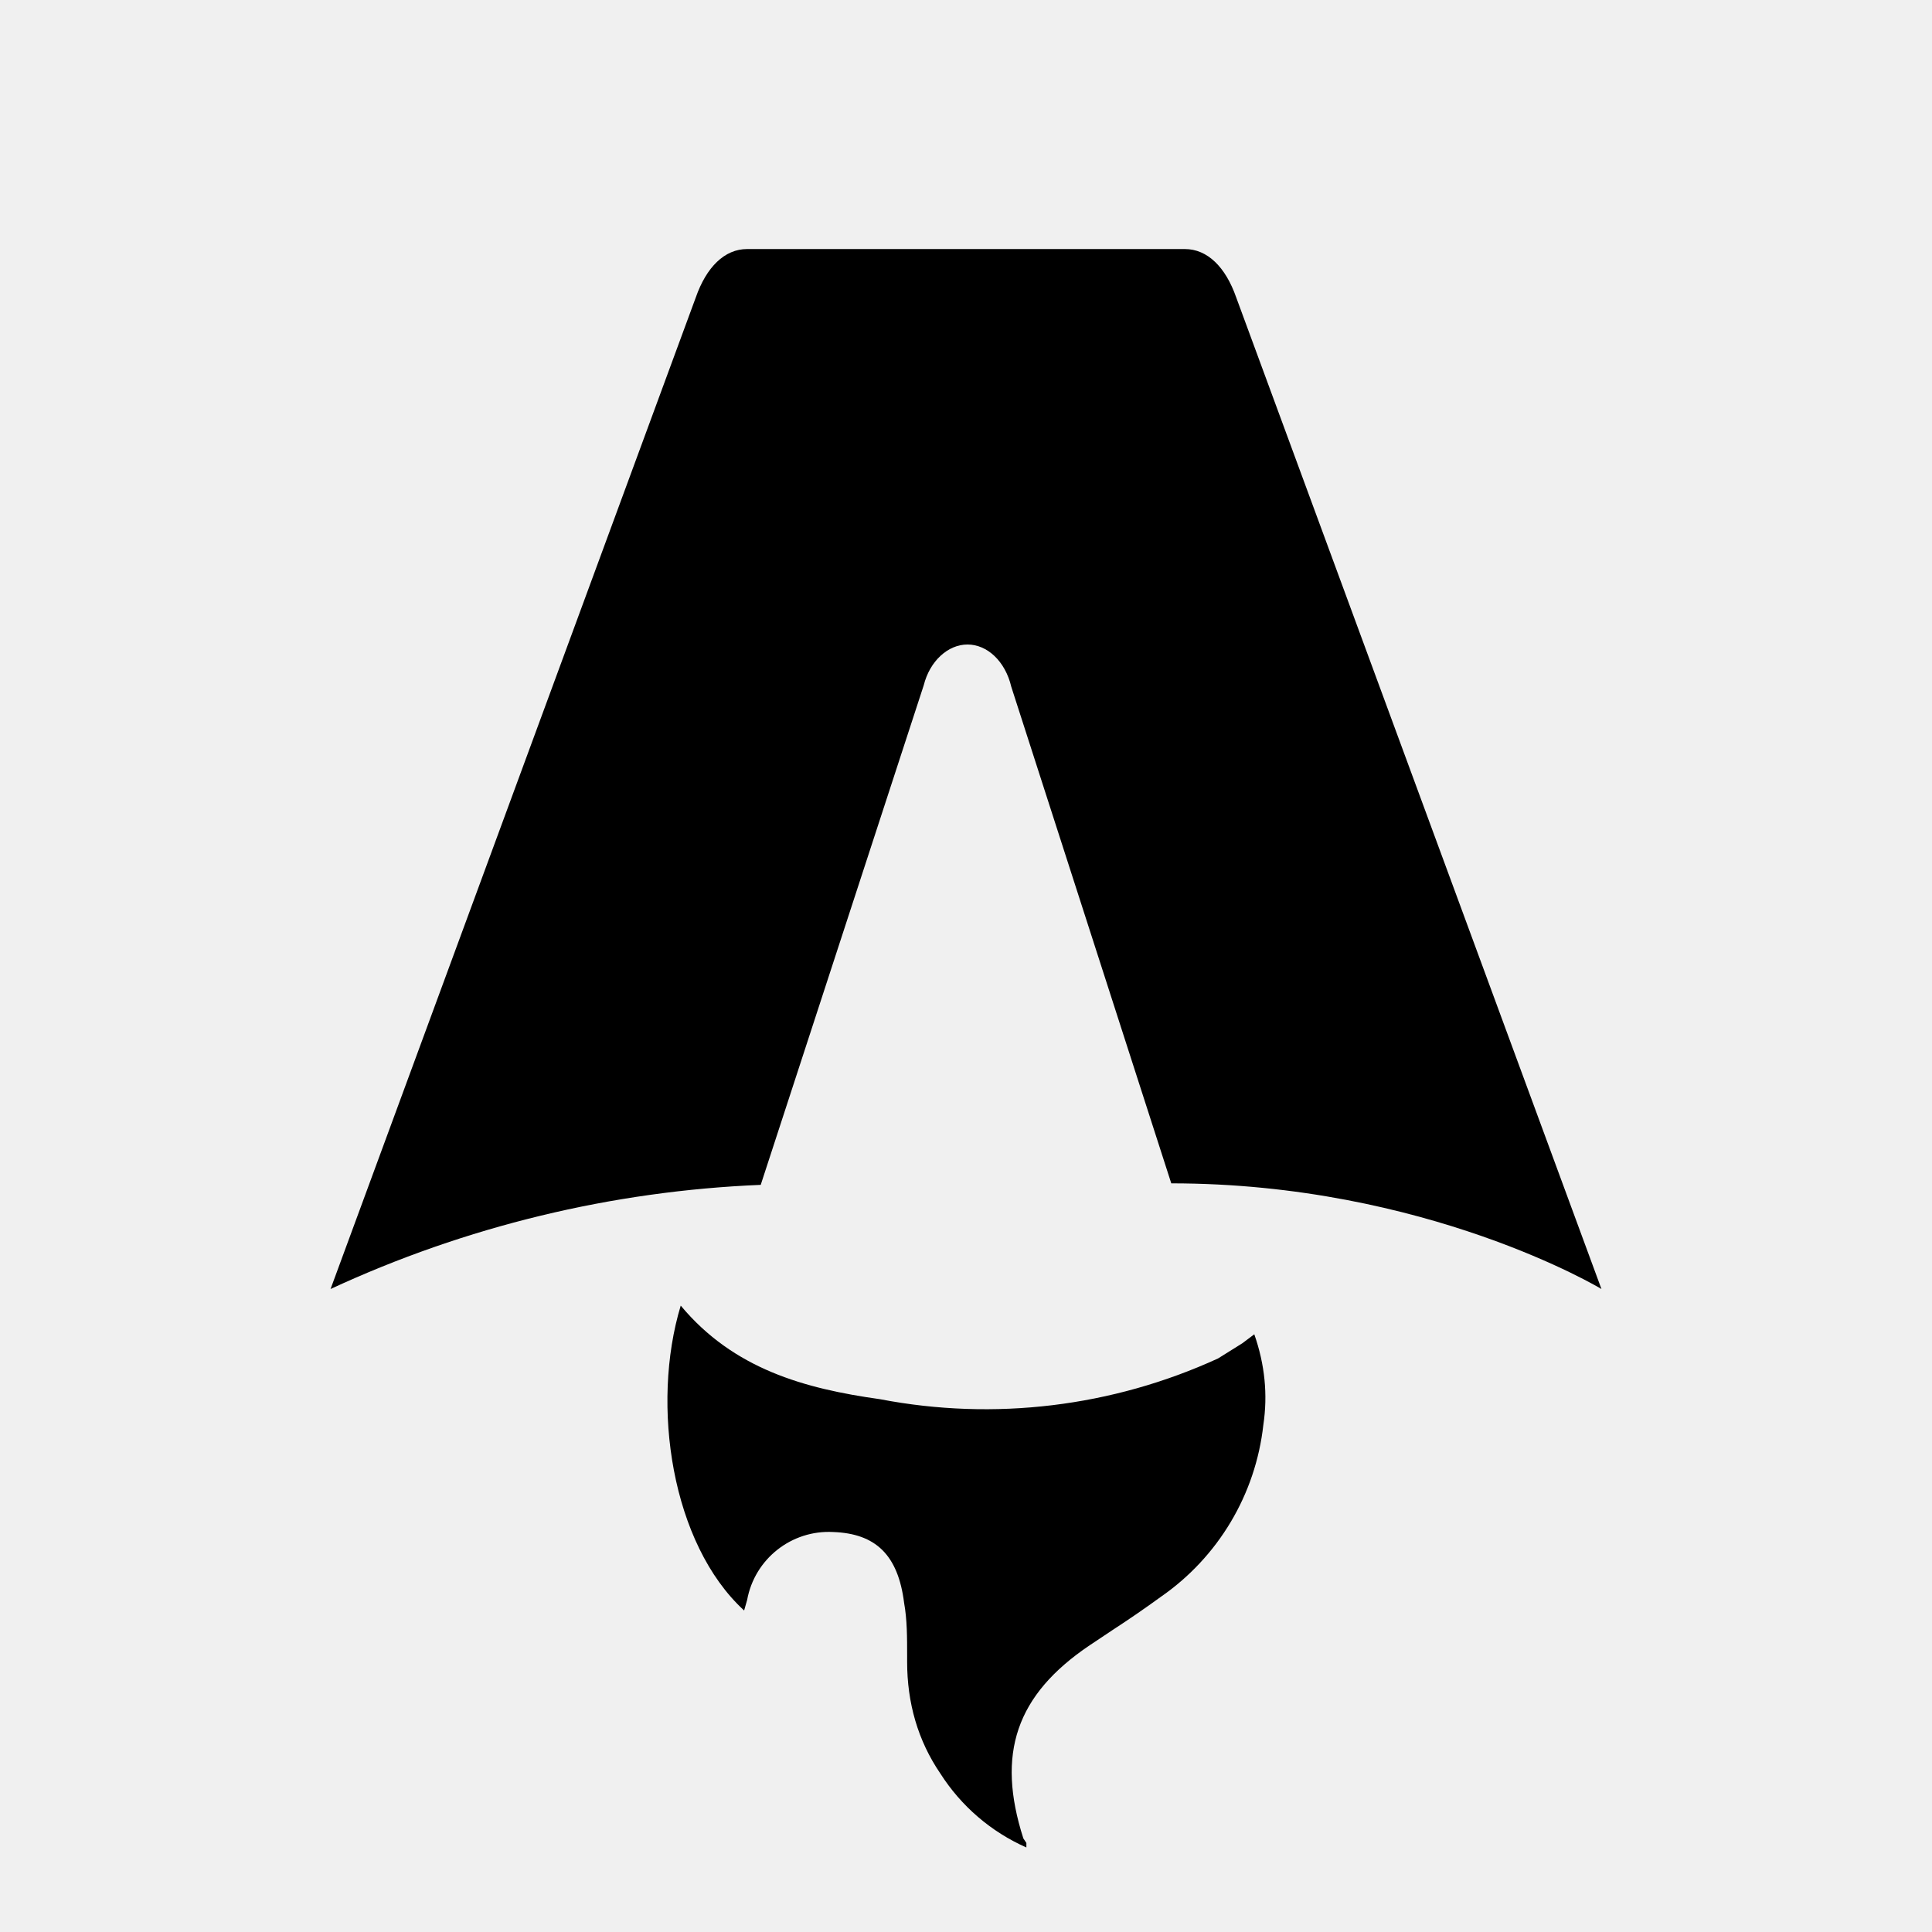
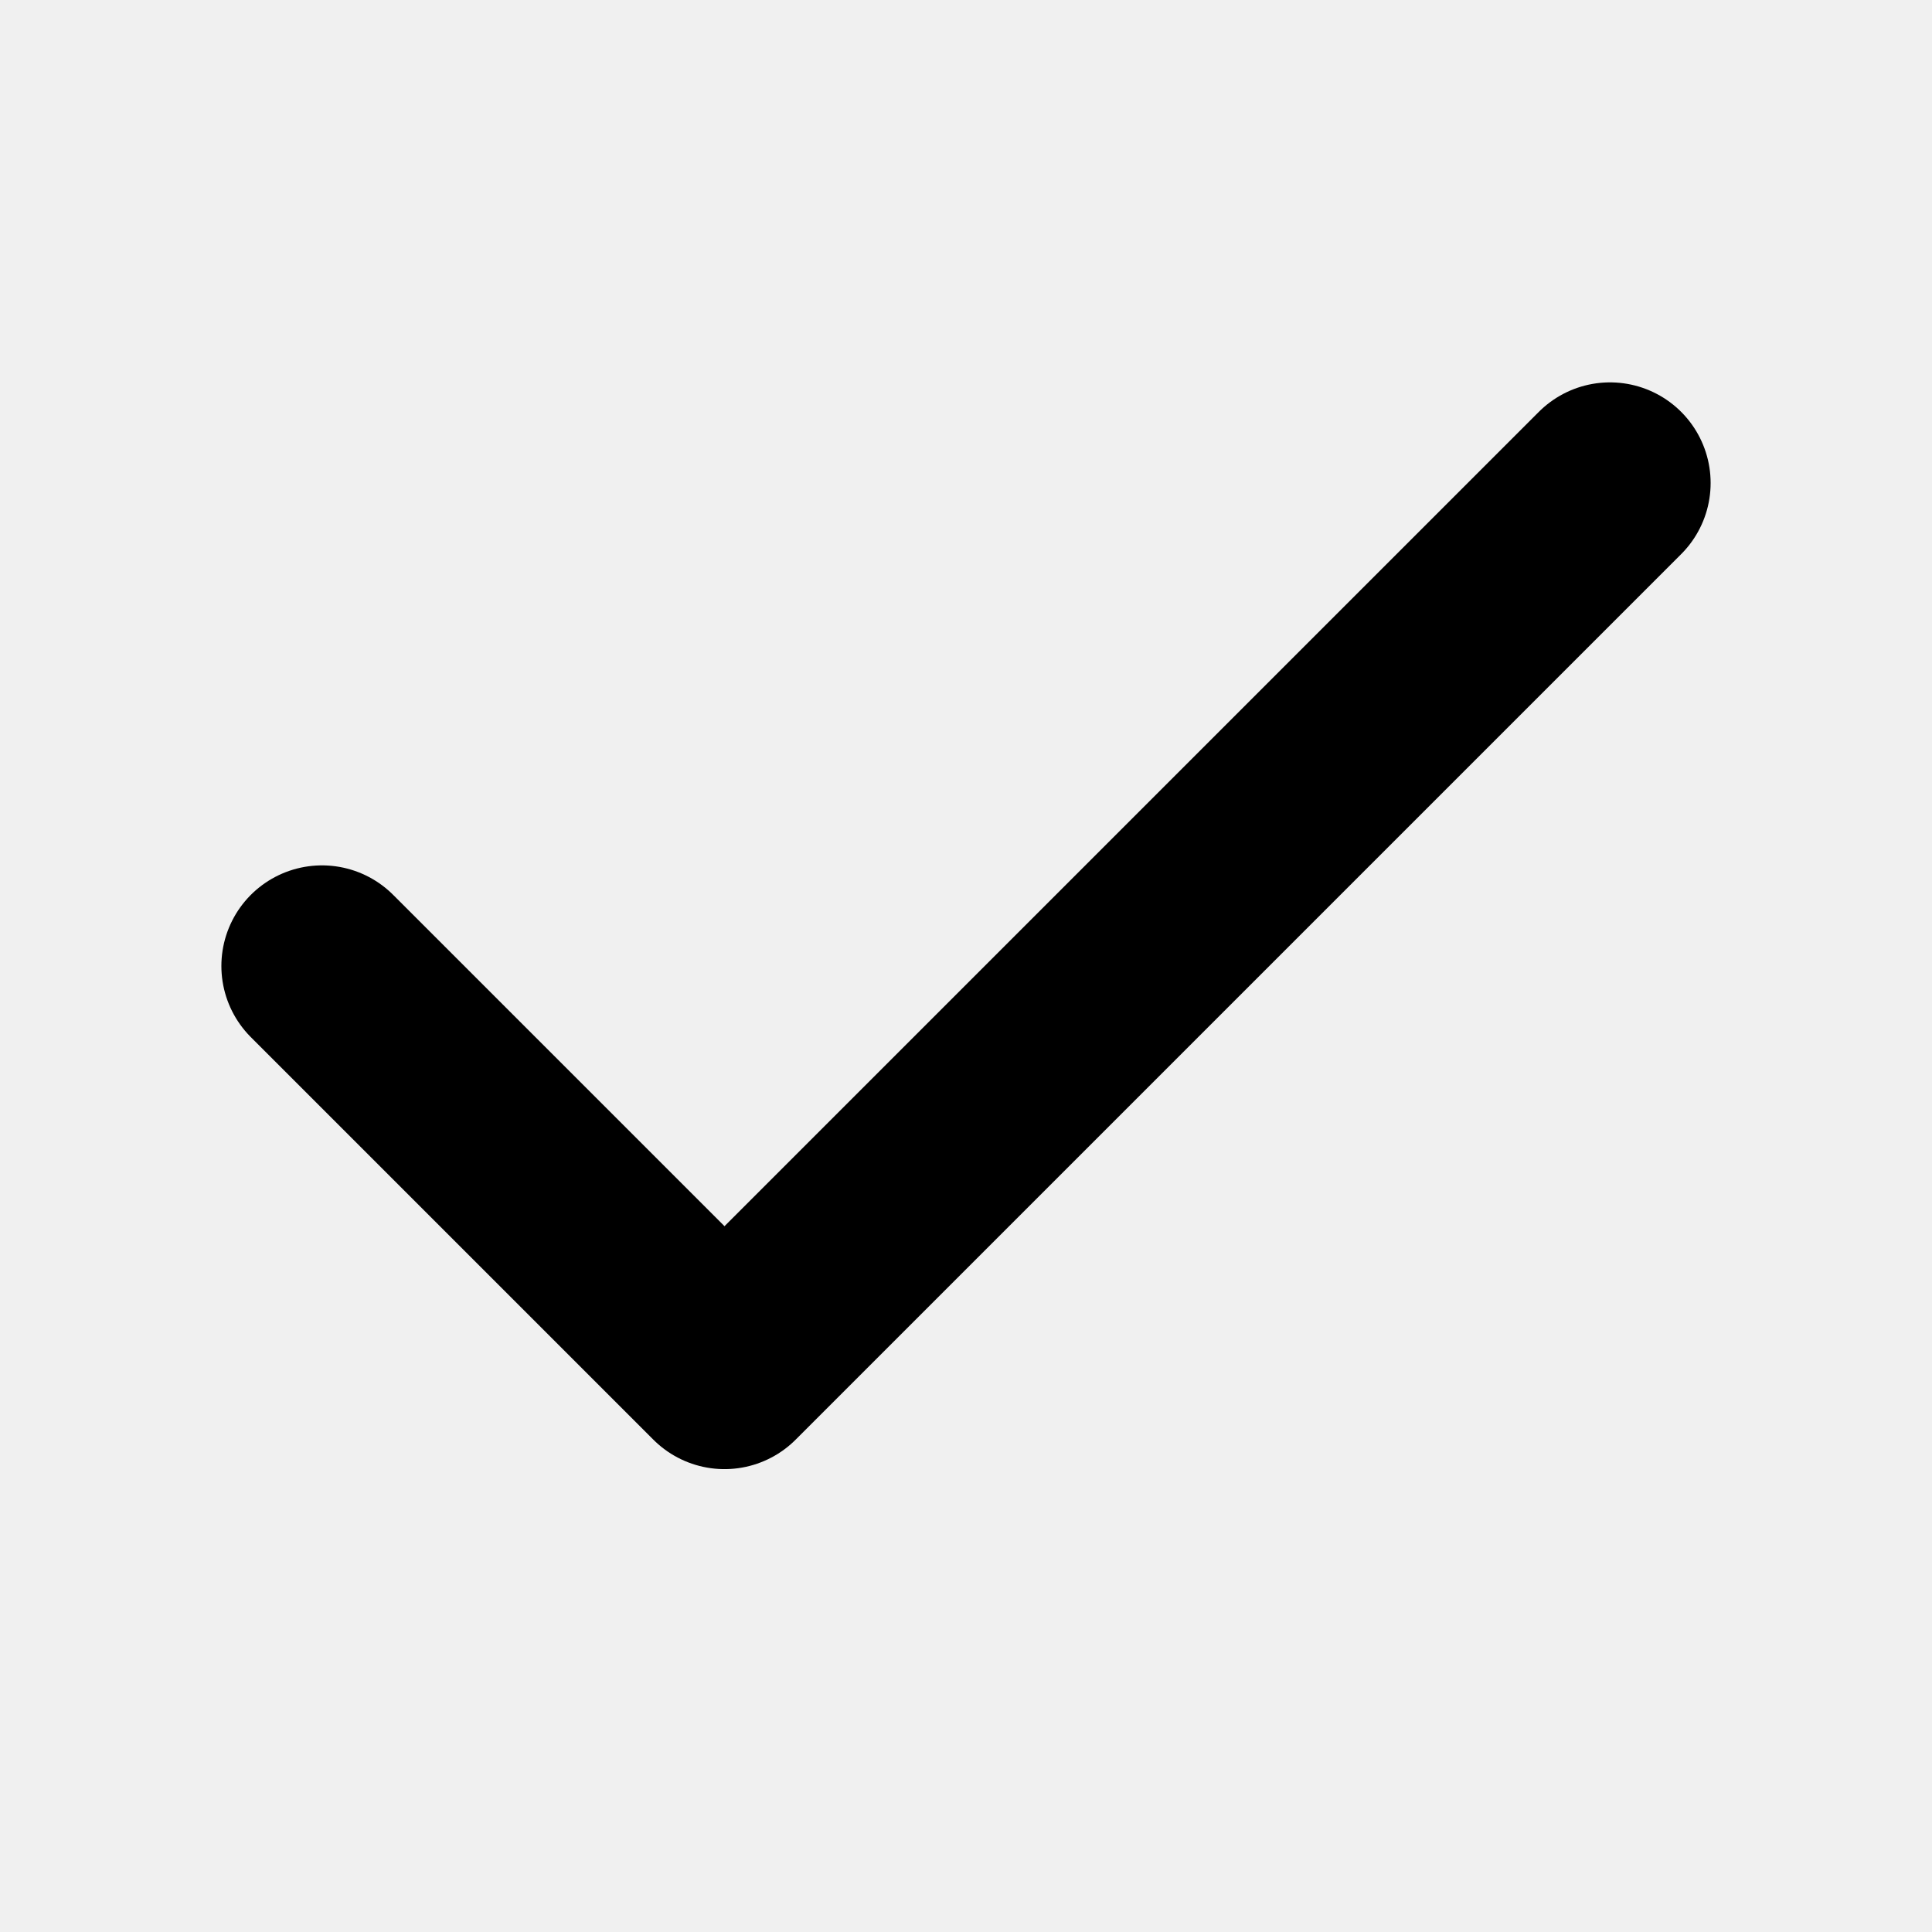
- <svg xmlns="http://www.w3.org/2000/svg" fill="none" viewBox="0 0 128 128">
-   <path d="M50.4 78.5a75.1 75.1 0 0 0-28.5 6.9l24.2-65.7c.7-2 1.9-3.2 3.4-3.2h29c1.5 0 2.7 1.2 3.4 3.2l24.2 65.7s-11.6-7-28.5-7L67 45.5c-.4-1.7-1.6-2.8-2.9-2.8-1.3 0-2.5 1.1-2.9 2.7L50.4 78.5Zm-1.1 28.2Zm-4.2-20.2c-2 6.6-.6 15.8 4.2 20.2a17.5 17.5 0 0 1 .2-.7 5.5 5.5 0 0 1 5.7-4.5c2.8.1 4.3 1.5 4.7 4.7.2 1.1.2 2.3.2 3.5v.4c0 2.7.7 5.2 2.2 7.4a13 13 0 0 0 5.7 4.9v-.3l-.2-.3c-1.8-5.6-.5-9.5 4.4-12.8l1.5-1a73 73 0 0 0 3.2-2.2 16 16 0 0 0 6.8-11.4c.3-2 .1-4-.6-6l-.8.6-1.6 1a37 37 0 0 1-22.4 2.7c-5-.7-9.7-2-13.2-6.2Z" />
+ <svg xmlns="http://www.w3.org/2000/svg" viewBox="0 0 24 24">
+   <path d="M20 6L9 17L4 12" stroke="currentColor" stroke-width="2.5" stroke-linecap="round" stroke-linejoin="round" fill="none" />
  <style>
-         path { fill: #000; }
+         svg { color: #000; }
        @media (prefers-color-scheme: dark) {
-             path { fill: #FFF; }
+             svg { color: #FFF; }
        }
    </style>
</svg>
